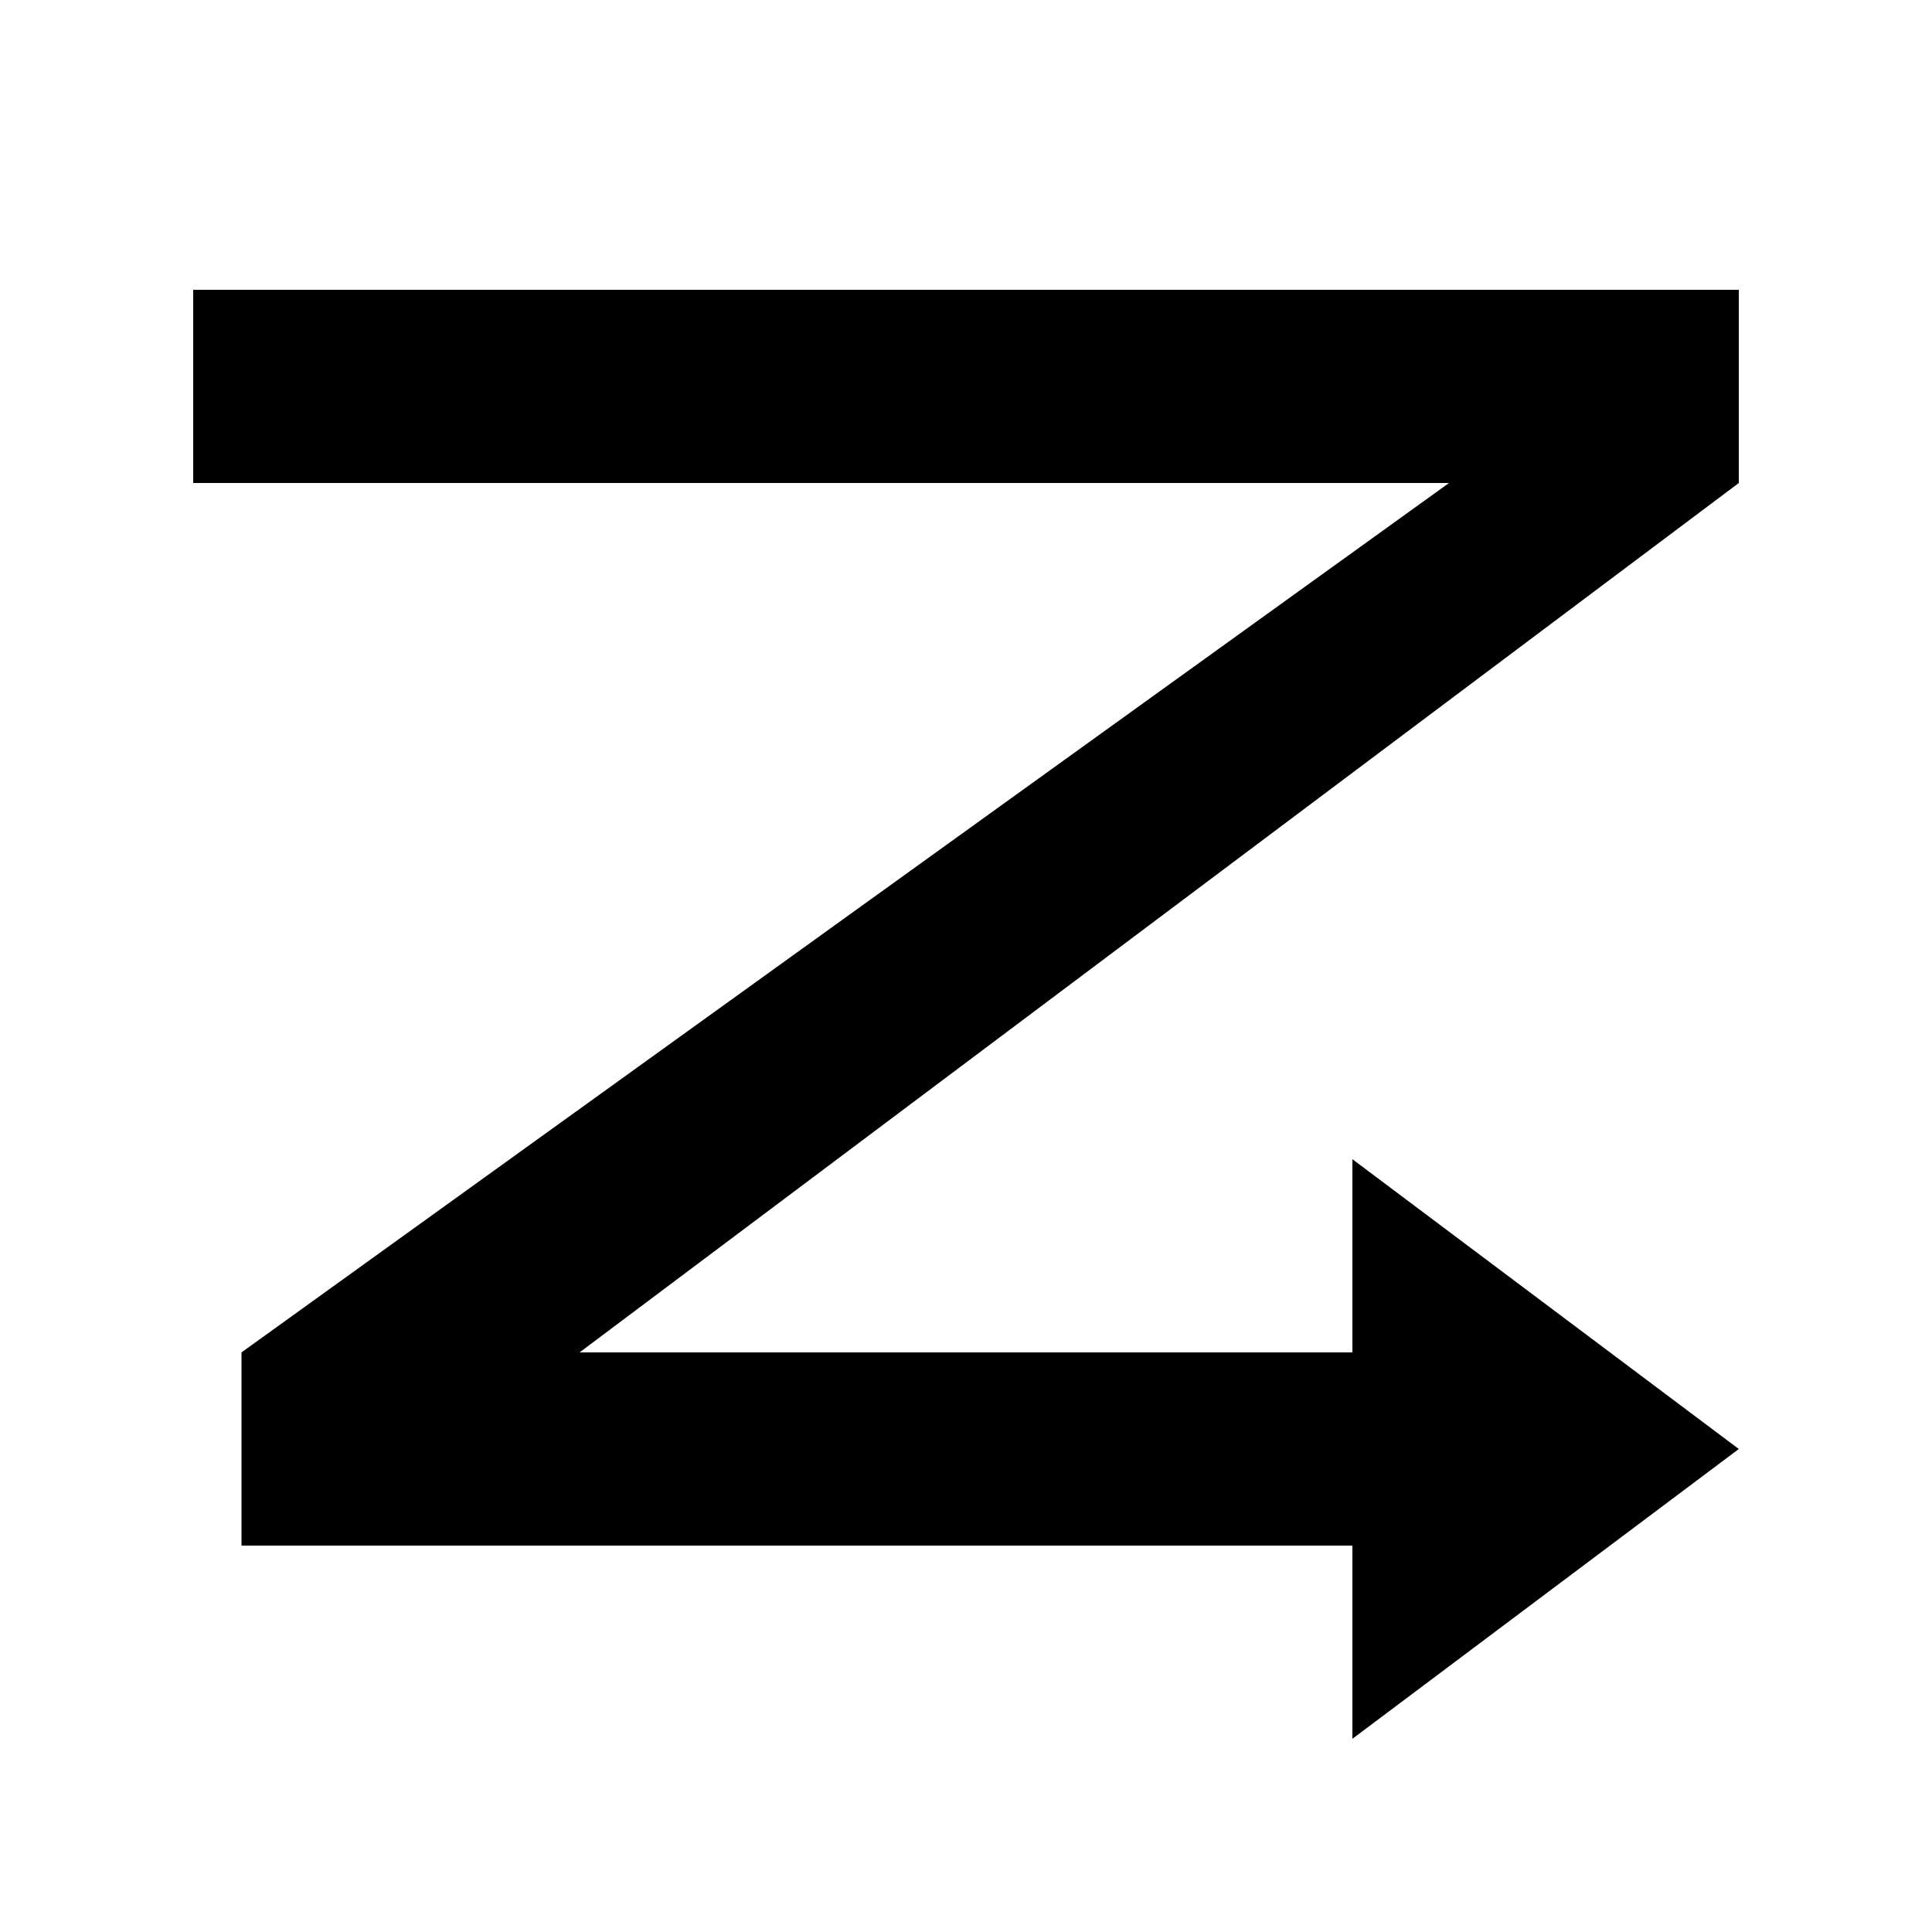
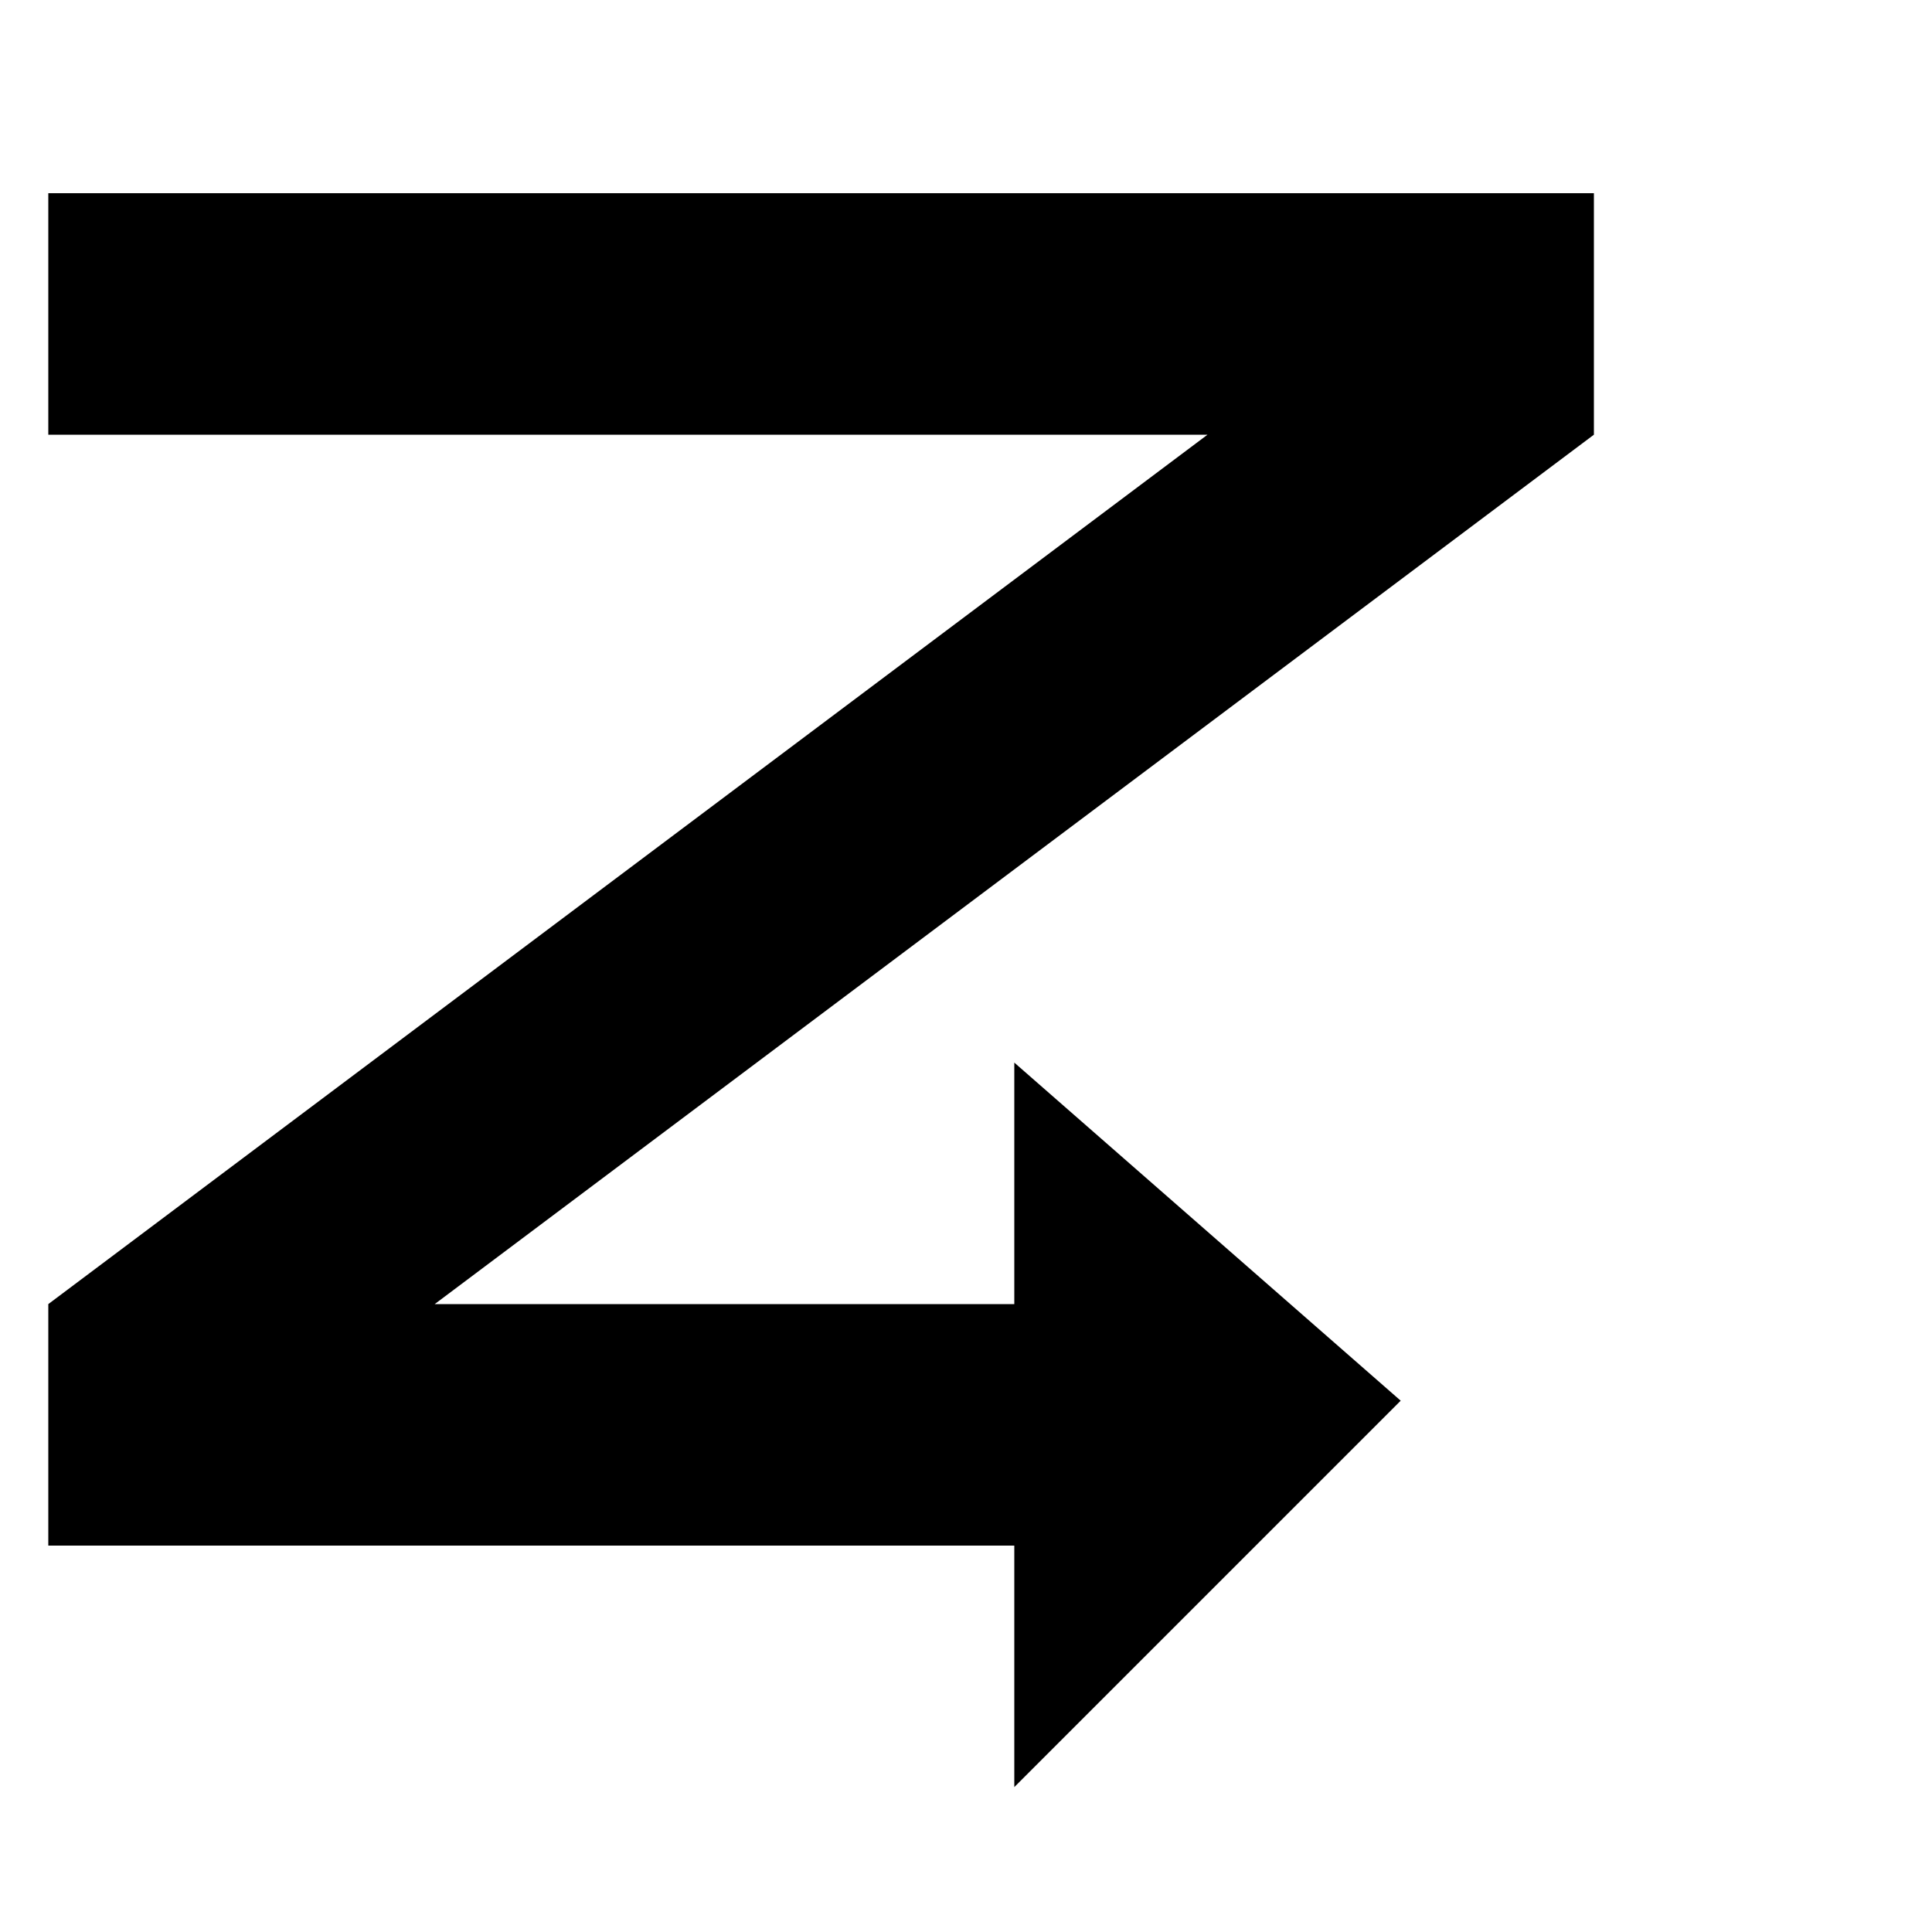
<svg xmlns="http://www.w3.org/2000/svg" version="1.1" id="Layer_1" x="0px" y="0px" viewBox="0 0 360 360" style="enable-background:new 0 0 360 360;" xml:space="preserve">
-   <polygon points="36,54 36,90 270,90 45,252 45,288 252,288 252,324 324,270 252,216 252,252 108,252 324,90 324,54 " />
+   <g>
+     <polygon points="9,36 9,81 225,81 9,243 9,288 189,288 189,333 261,261 189,198 189,243 81,243 297,81 297,36  " />
+   </g>
</svg>
